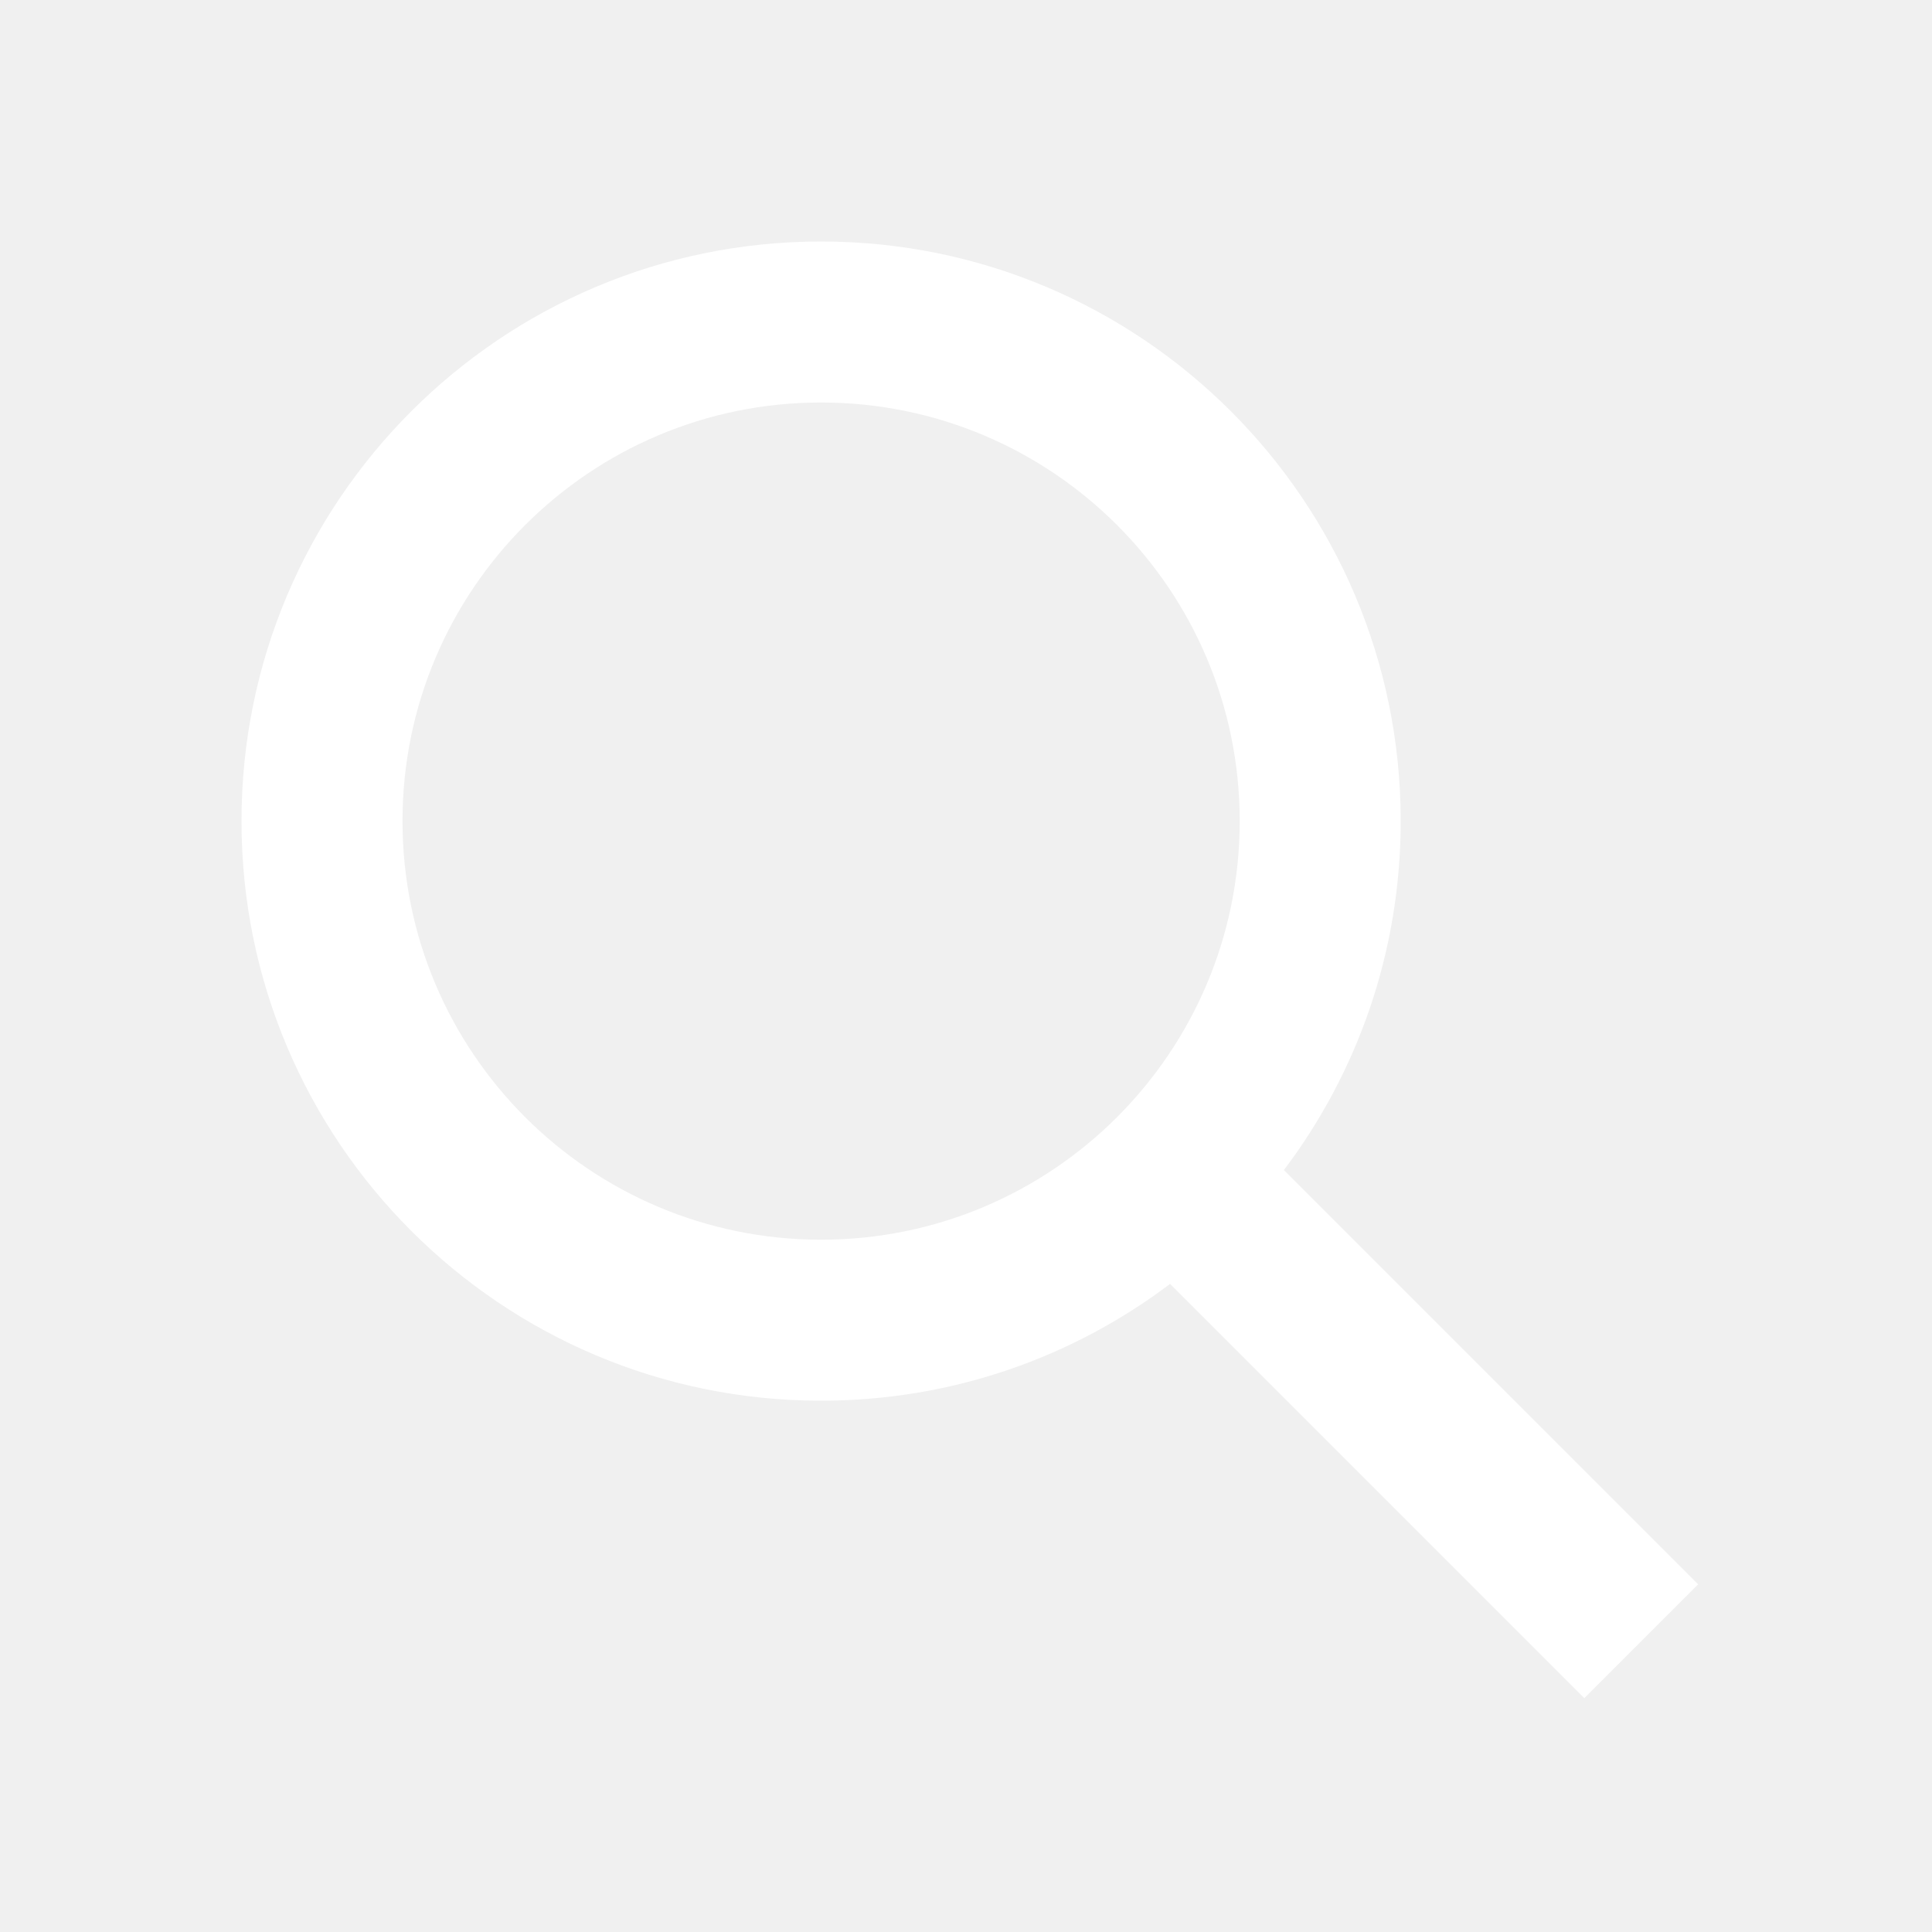
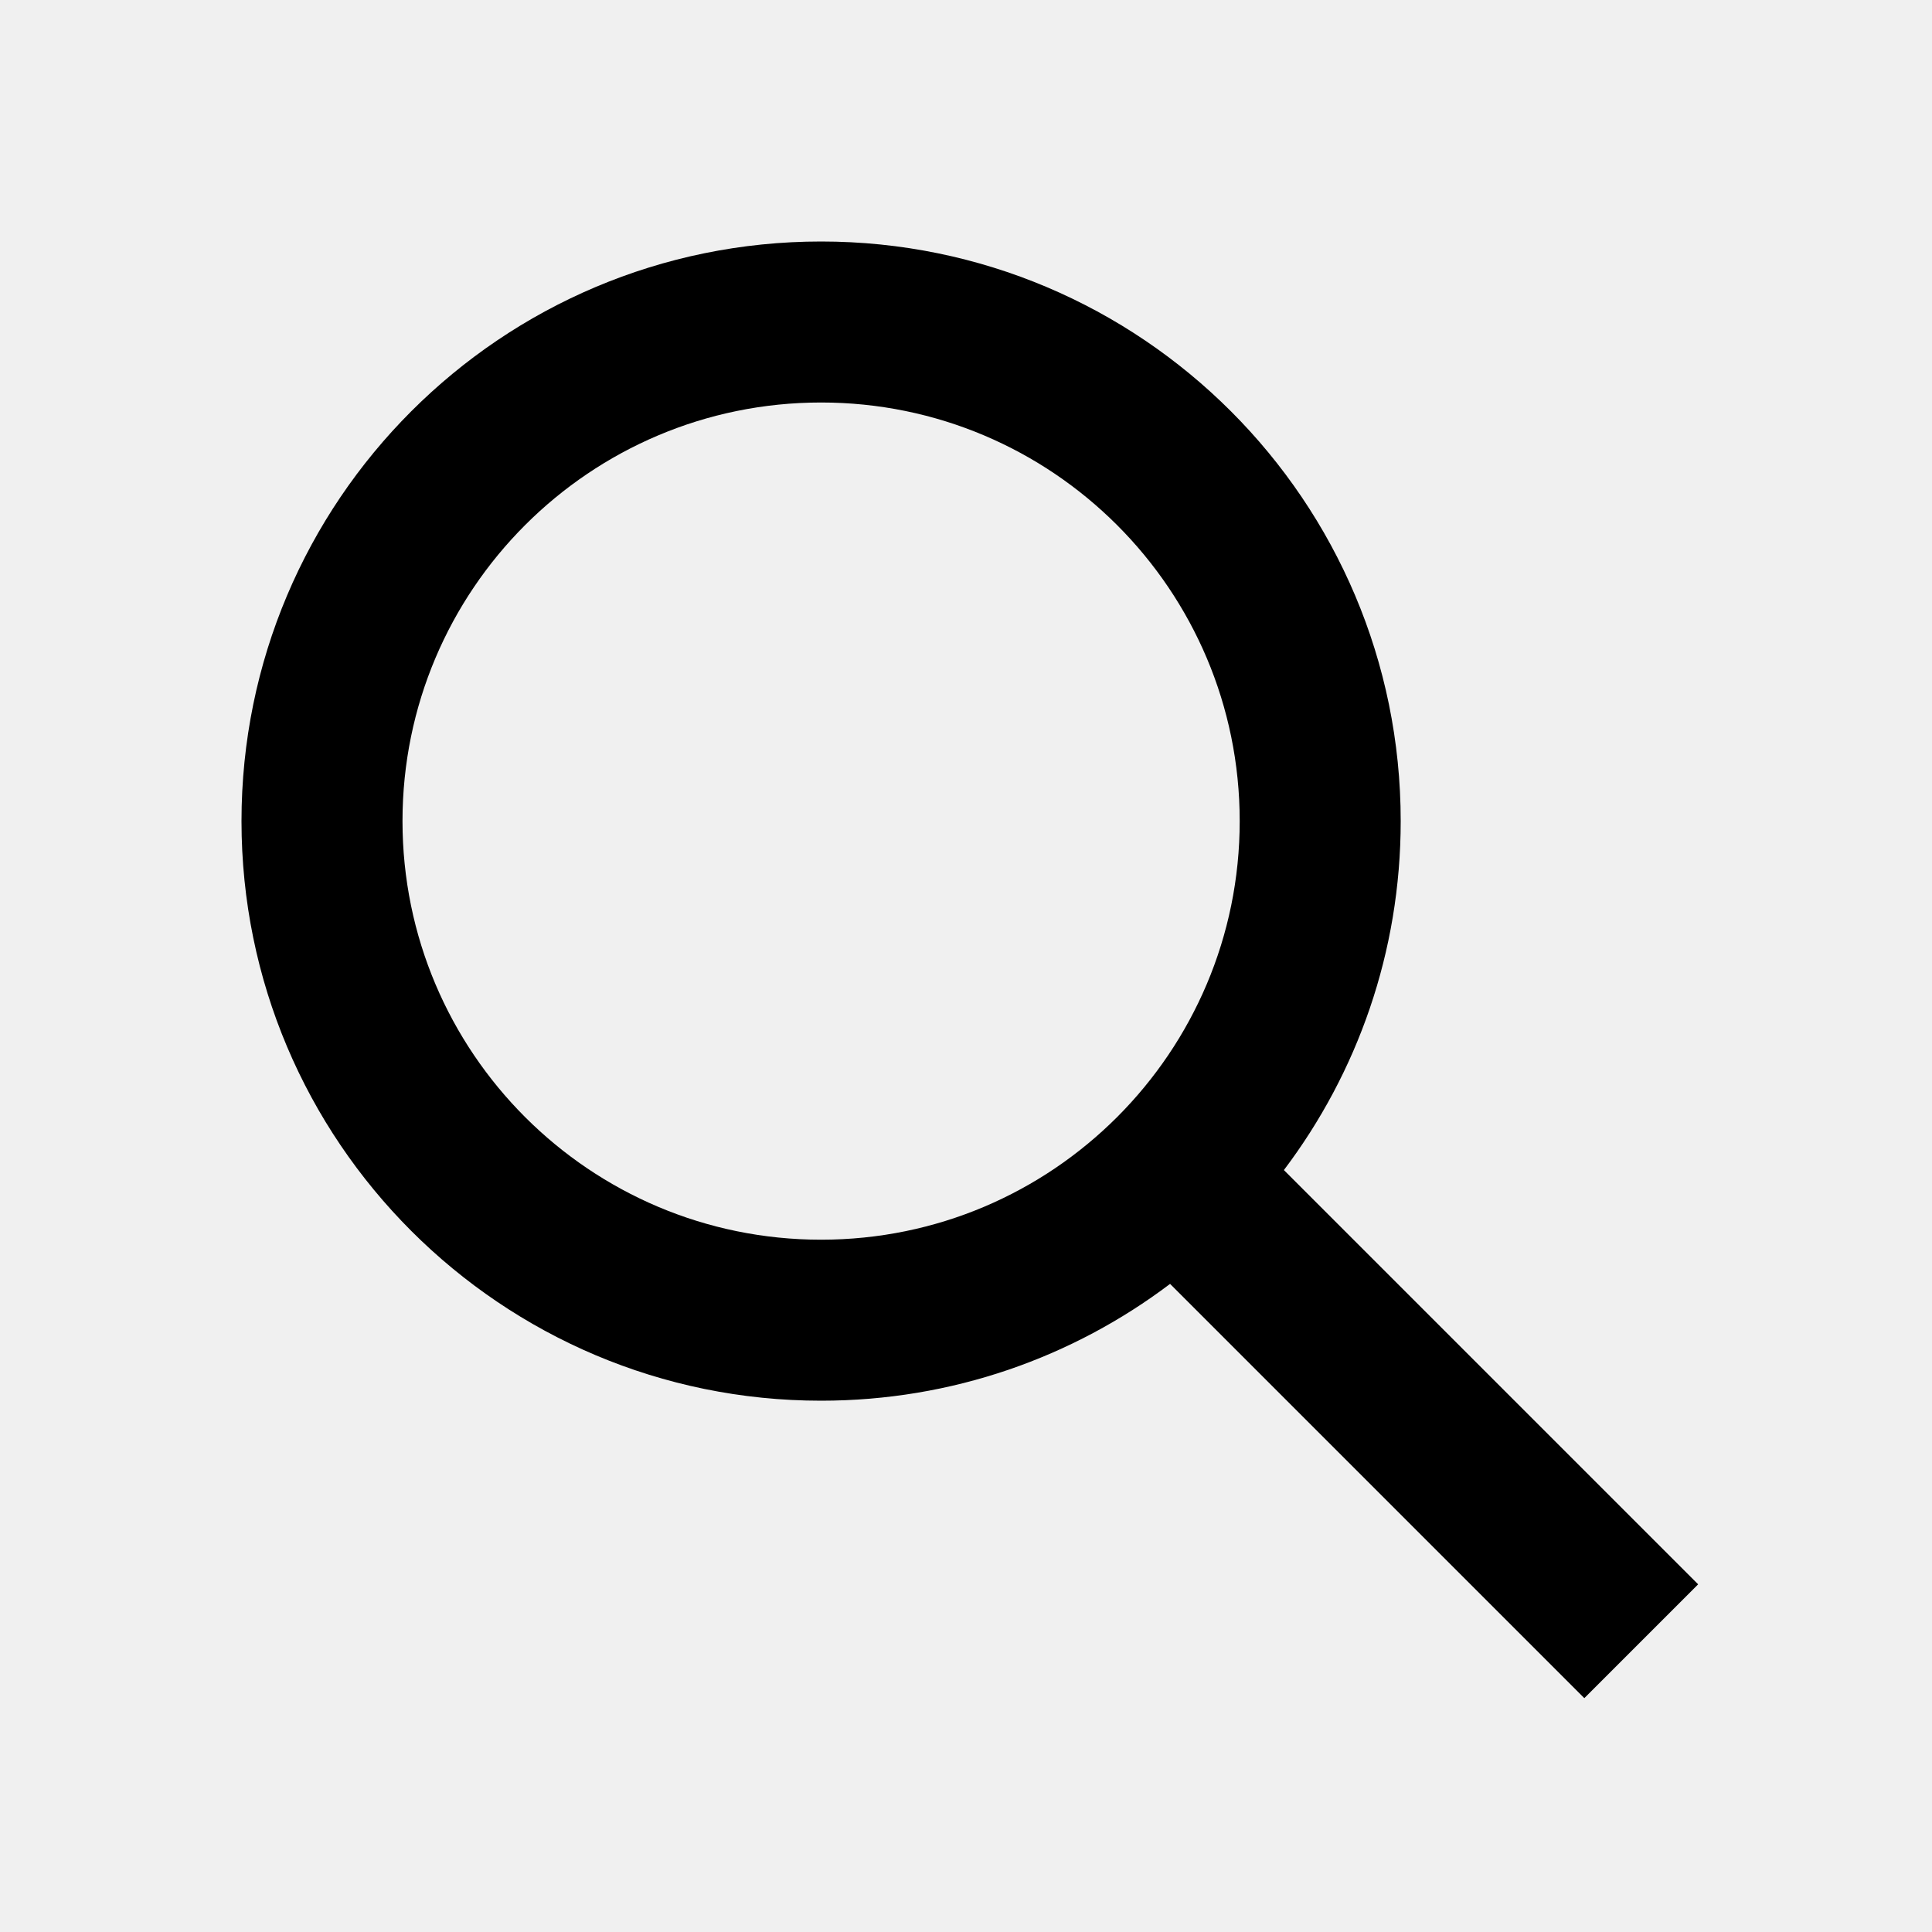
<svg xmlns="http://www.w3.org/2000/svg" width="24px" height="24px" viewBox="0 0 24 24" version="1.1">
  <g id="_Icons-/-24px--/-Search" stroke="none" stroke-width="1" fill="none" fill-rule="evenodd">
-     <path d="M15.949,14.535 L21.095,19.681 L19.681,21.095 L14.535,15.949 C13.329,16.86 11.828,17.4 10.2,17.4 C6.224,17.4 3,14.176 3,10.2 C3,6.224 6.224,3 10.2,3 C14.176,3 17.4,6.224 17.4,10.2 C17.4,11.828 16.86,13.329 15.949,14.535 Z M10.2,15.4 C13.072,15.4 15.4,13.072 15.4,10.2 C15.4,7.328 13.072,5 10.2,5 C7.328,5 5,7.328 5,10.2 C5,13.072 7.328,15.4 10.2,15.4 Z" id="Icon" fill="#FFFFFF" />
+     <path d="M15.949,14.535 L21.095,19.681 L19.681,21.095 L14.535,15.949 C13.329,16.86 11.828,17.4 10.2,17.4 C6.224,17.4 3,14.176 3,10.2 C3,6.224 6.224,3 10.2,3 C14.176,3 17.4,6.224 17.4,10.2 C17.4,11.828 16.86,13.329 15.949,14.535 Z M10.2,15.4 C13.072,15.4 15.4,13.072 15.4,10.2 C15.4,7.328 13.072,5 10.2,5 C7.328,5 5,7.328 5,10.2 C5,13.072 7.328,15.4 10.2,15.4 Z" id="Icon" fill="#000" />
  </g>
</svg>
